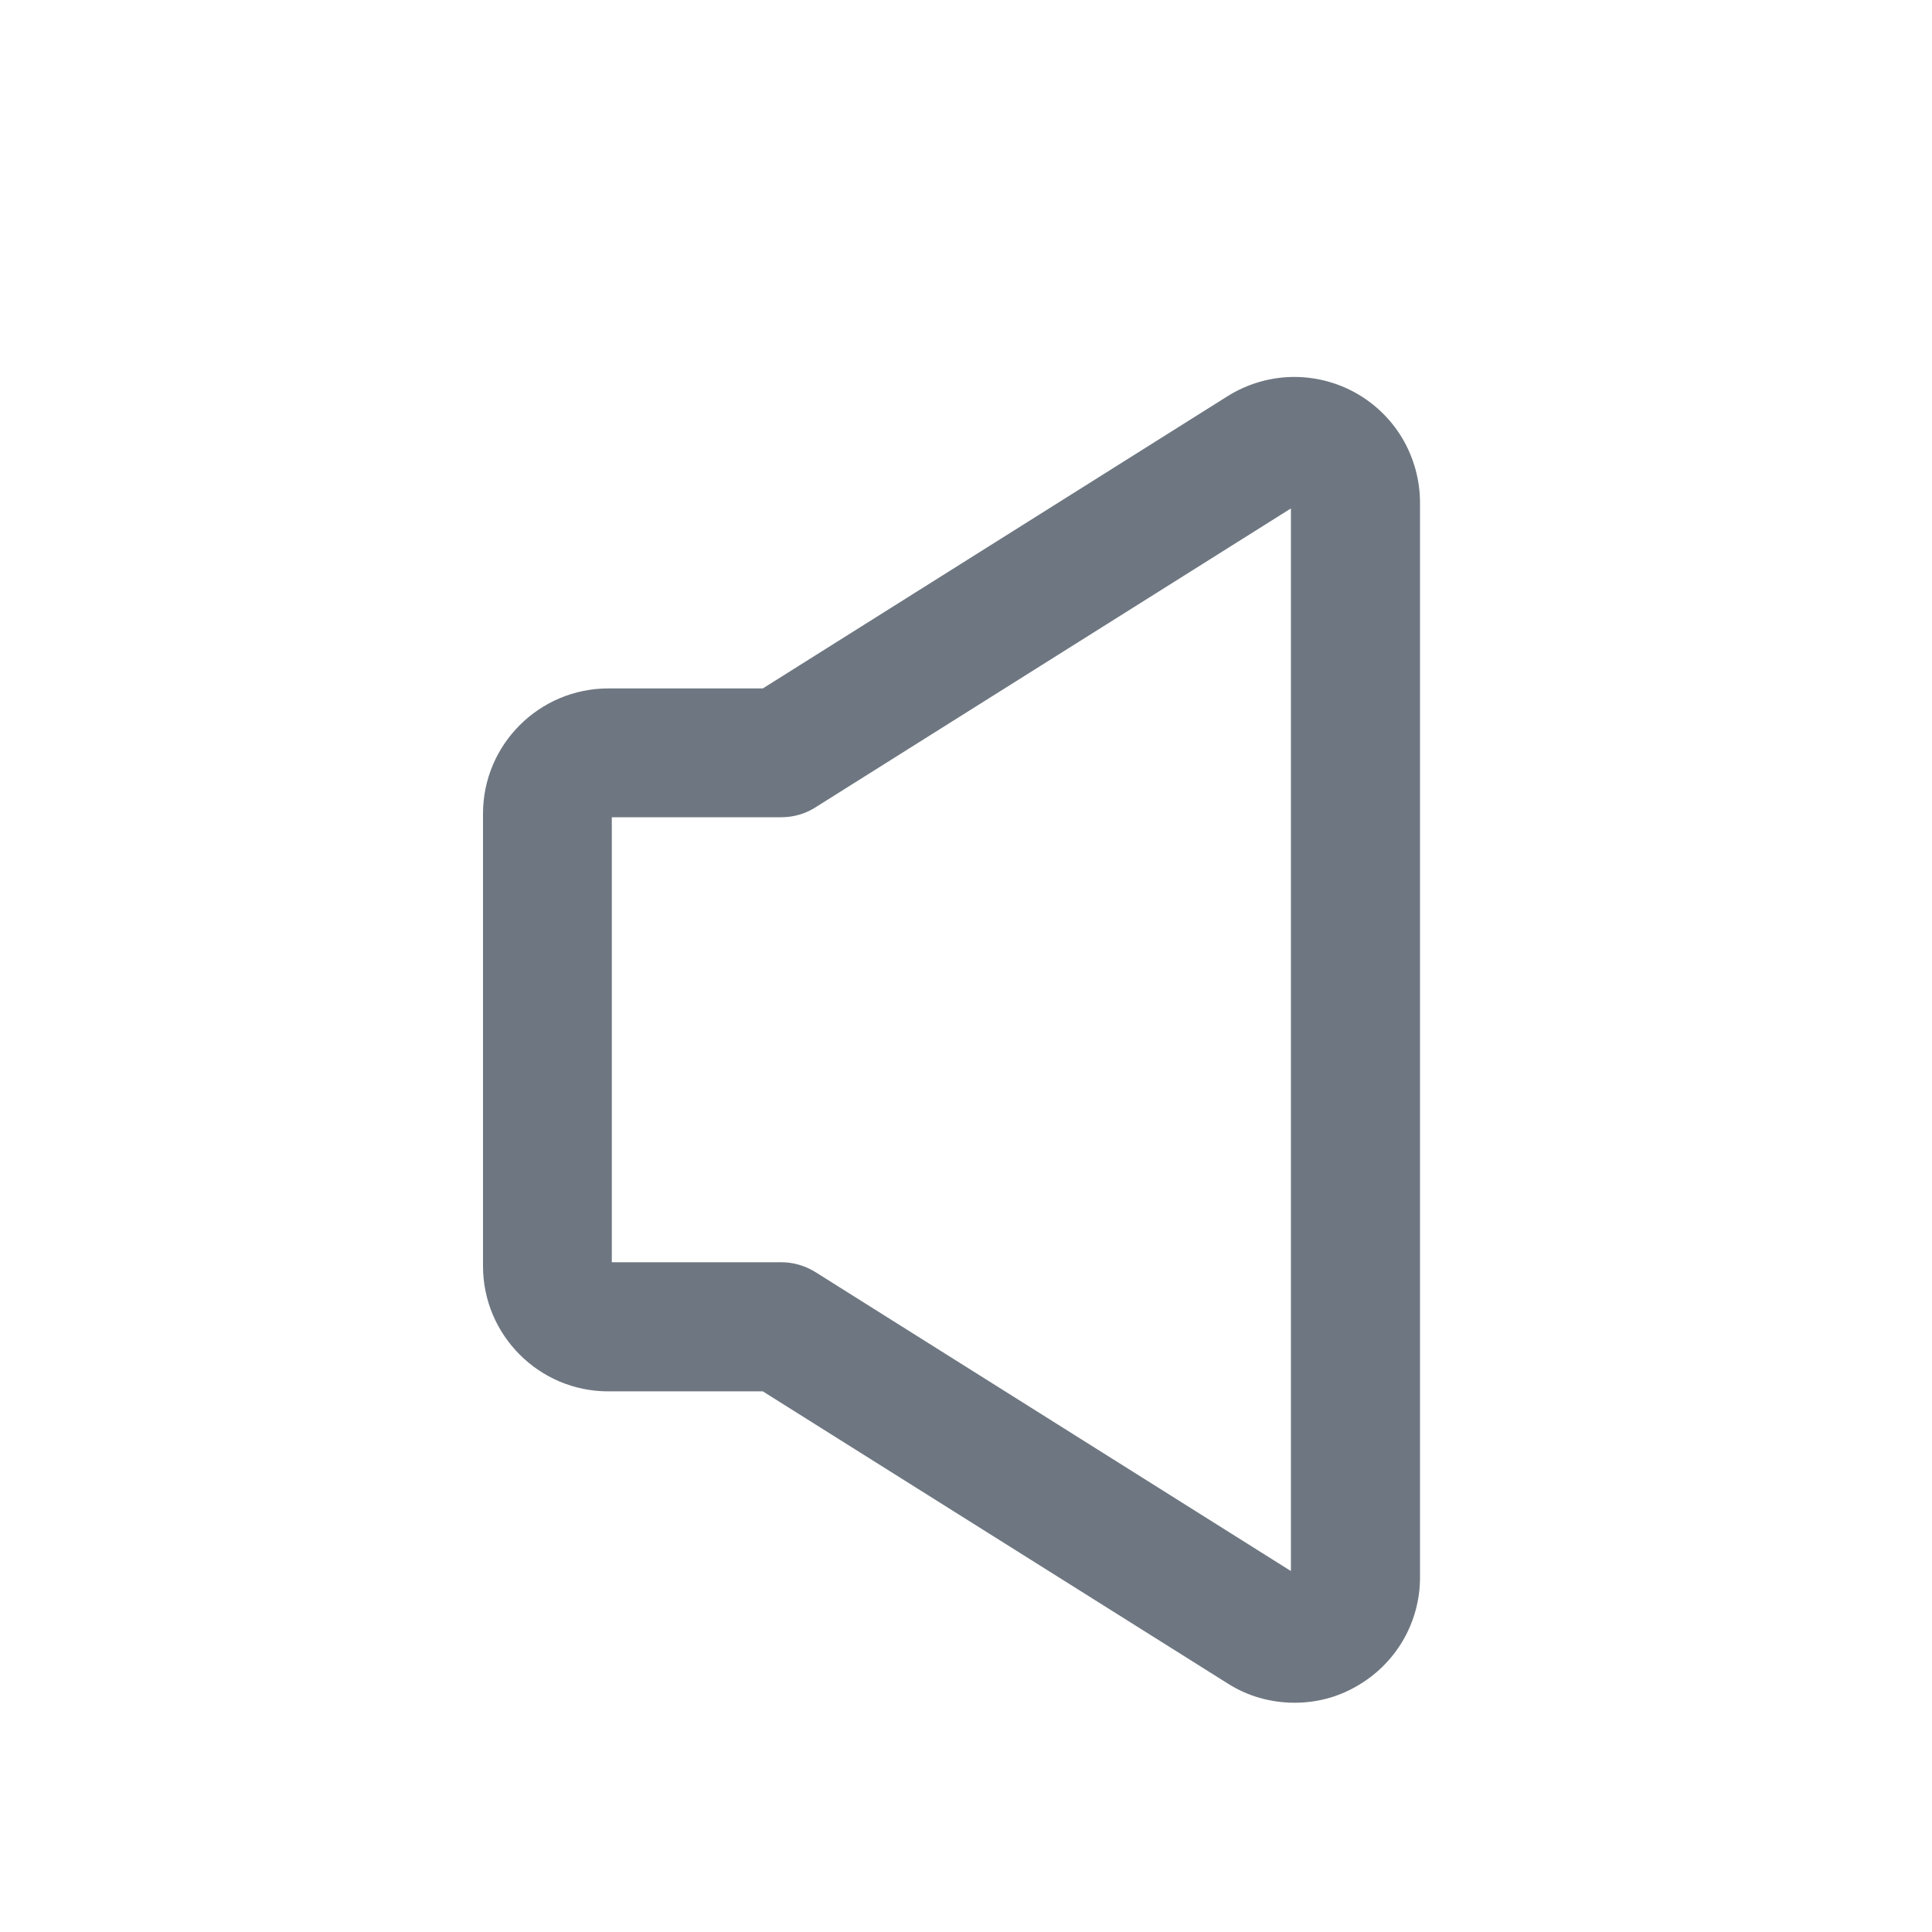
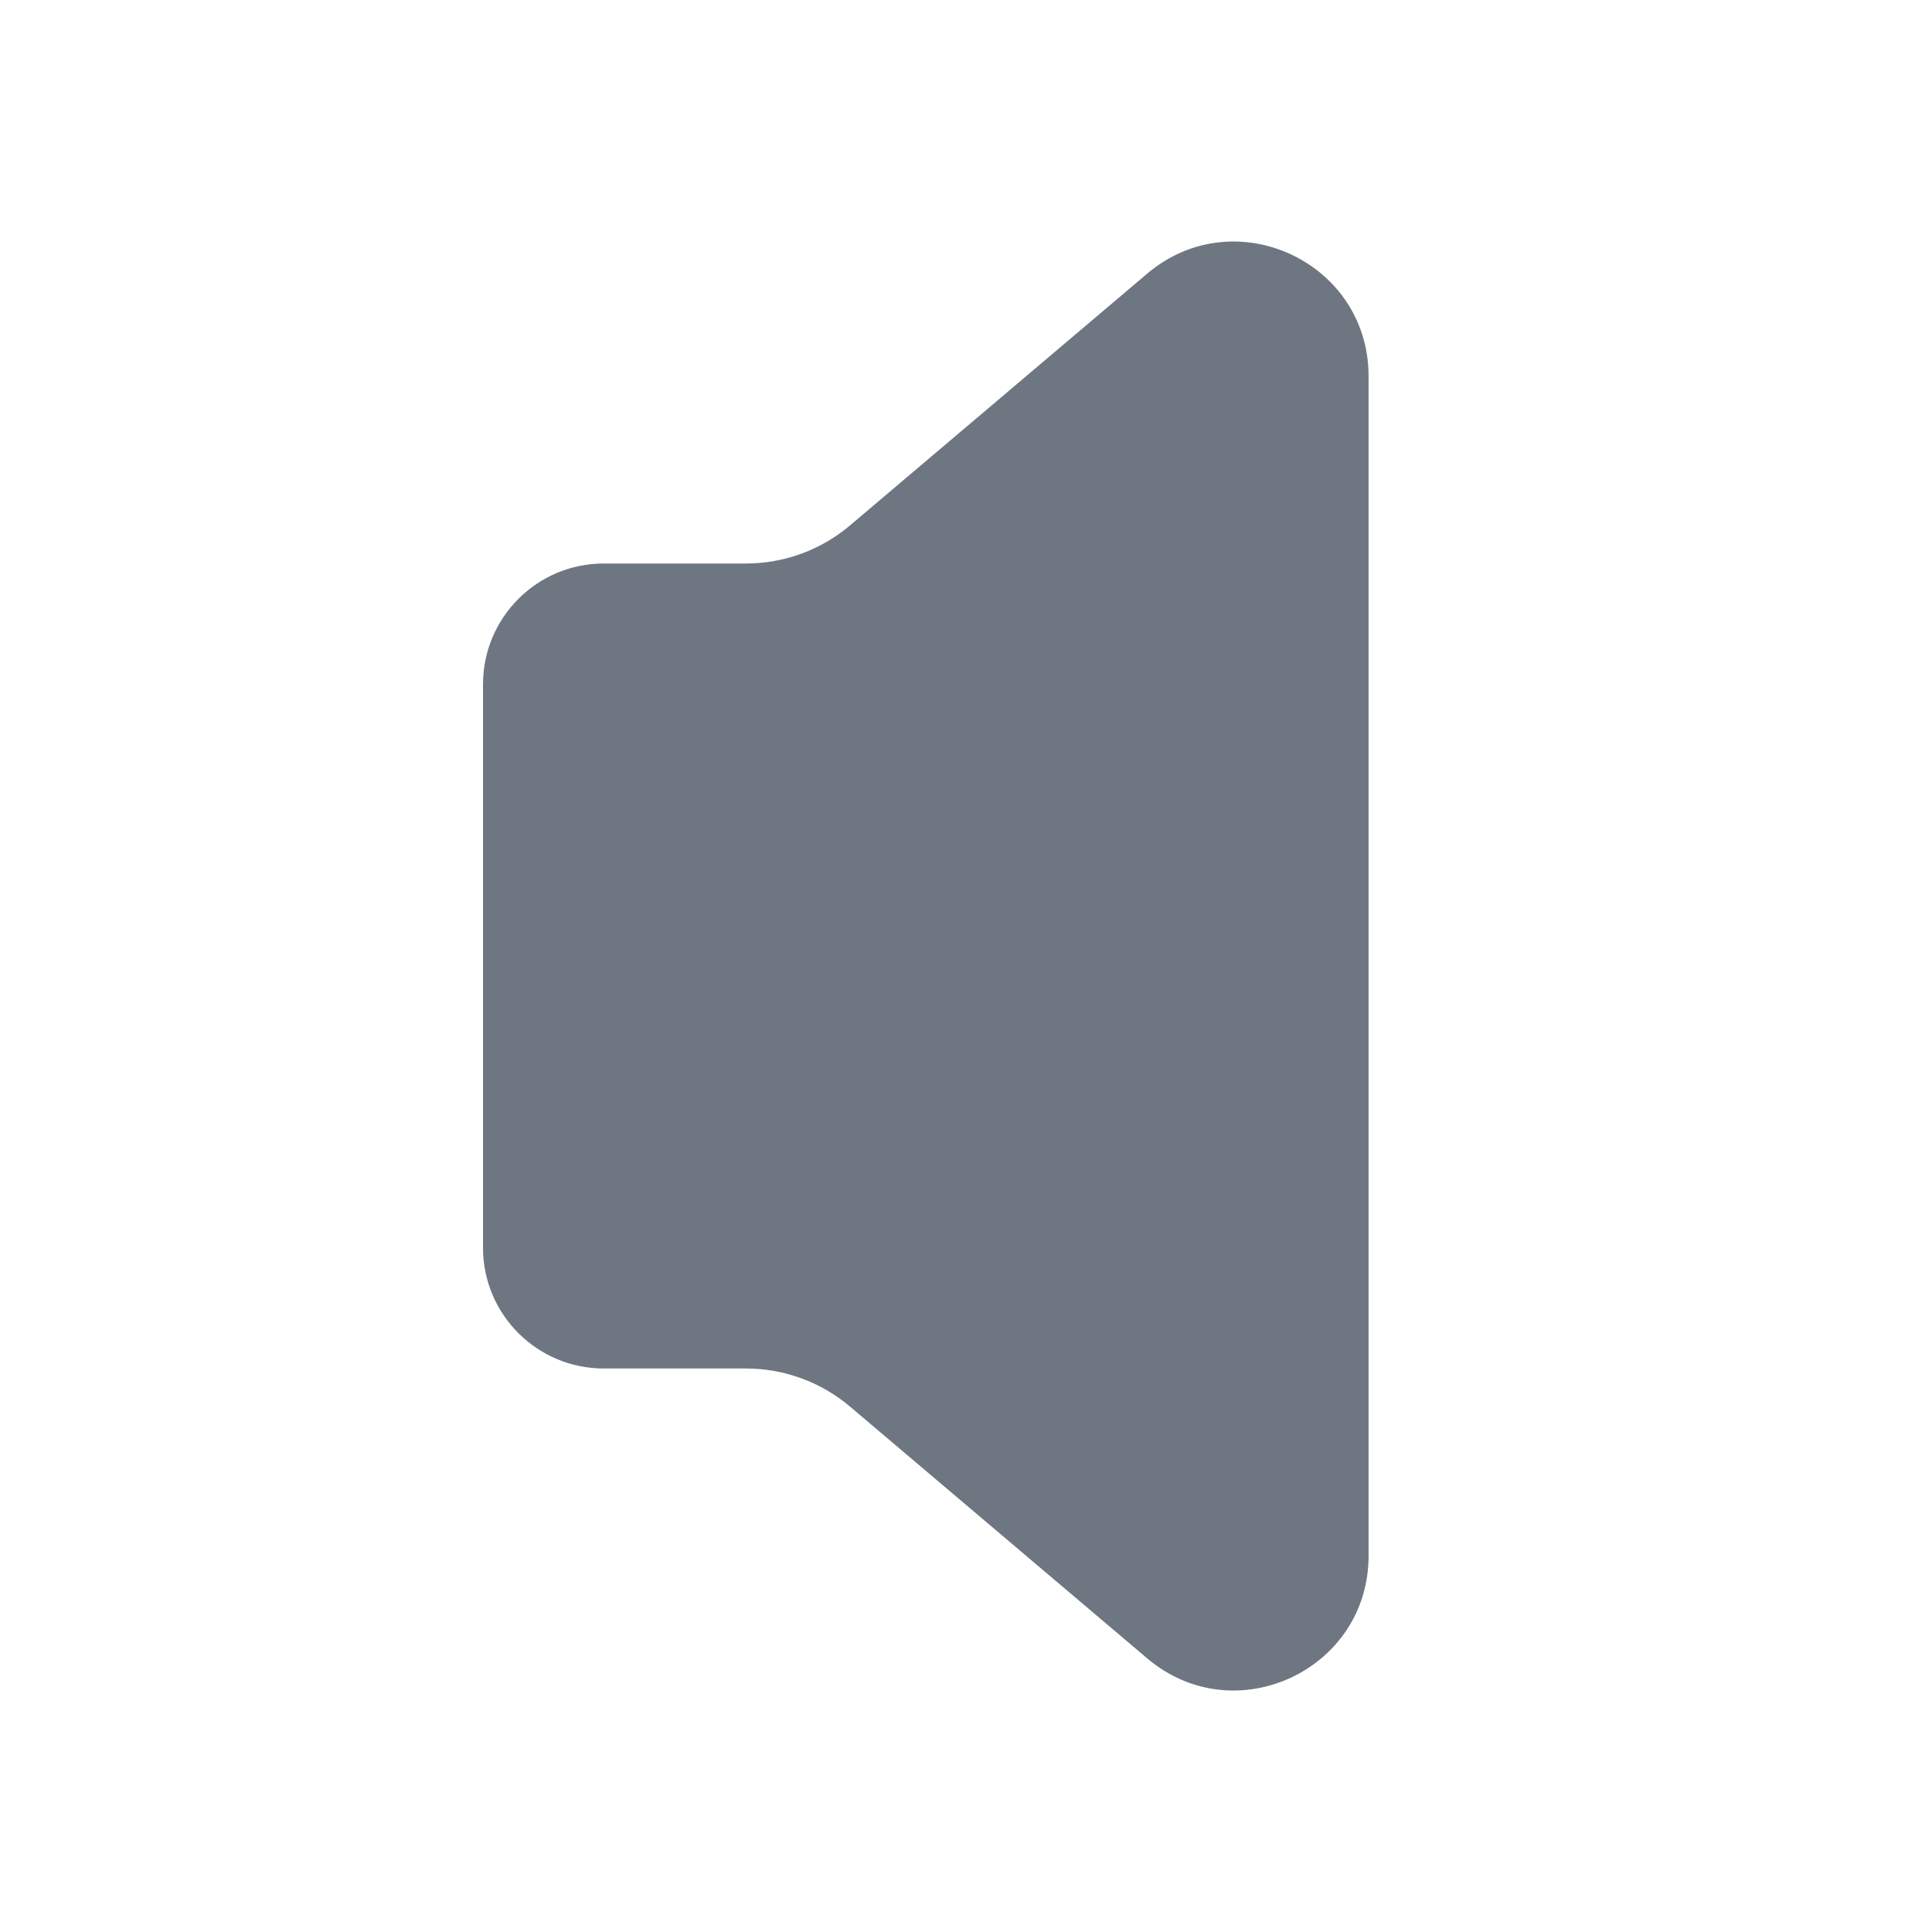
<svg xmlns="http://www.w3.org/2000/svg" width="24" height="24" viewBox="0 0 24 24" fill="none">
-   <path d="M16.832 4.876C16.588 4.742 16.314 4.676 16.036 4.683C15.758 4.691 15.488 4.773 15.252 4.92L9.476 8.552H7.556C6.7 8.552 6 9.248 6 10.108V15.728C6 16.584 6.696 17.284 7.556 17.284H9.476L15.256 20.916C15.508 21.076 15.796 21.152 16.084 21.152C16.344 21.152 16.604 21.088 16.836 20.956C17.079 20.822 17.282 20.625 17.424 20.386C17.565 20.147 17.64 19.874 17.64 19.596V6.236C17.638 5.958 17.562 5.685 17.421 5.446C17.279 5.207 17.075 5.01 16.832 4.876ZM16.036 19.516L10.132 15.804C10.004 15.724 9.856 15.68 9.708 15.68H7.6V10.152H9.708C9.86 10.152 10.008 10.108 10.132 10.028L16.036 6.316V19.516Z" fill="#6E7781" />
+   <path d="M7.5 7H9.267C9.741 7 10.199 6.832 10.56 6.526L14.251 3.399C15.336 2.48 17.001 3.251 17.001 4.673V19.327C17.001 20.749 15.336 21.521 14.251 20.601L10.56 17.474C10.199 17.168 9.741 17 9.267 17H7.5C6.672 17 6 16.328 6 15.5V8.501C6 7.672 6.672 7 7.5 7Z" fill="#6E7781" />
</svg>
